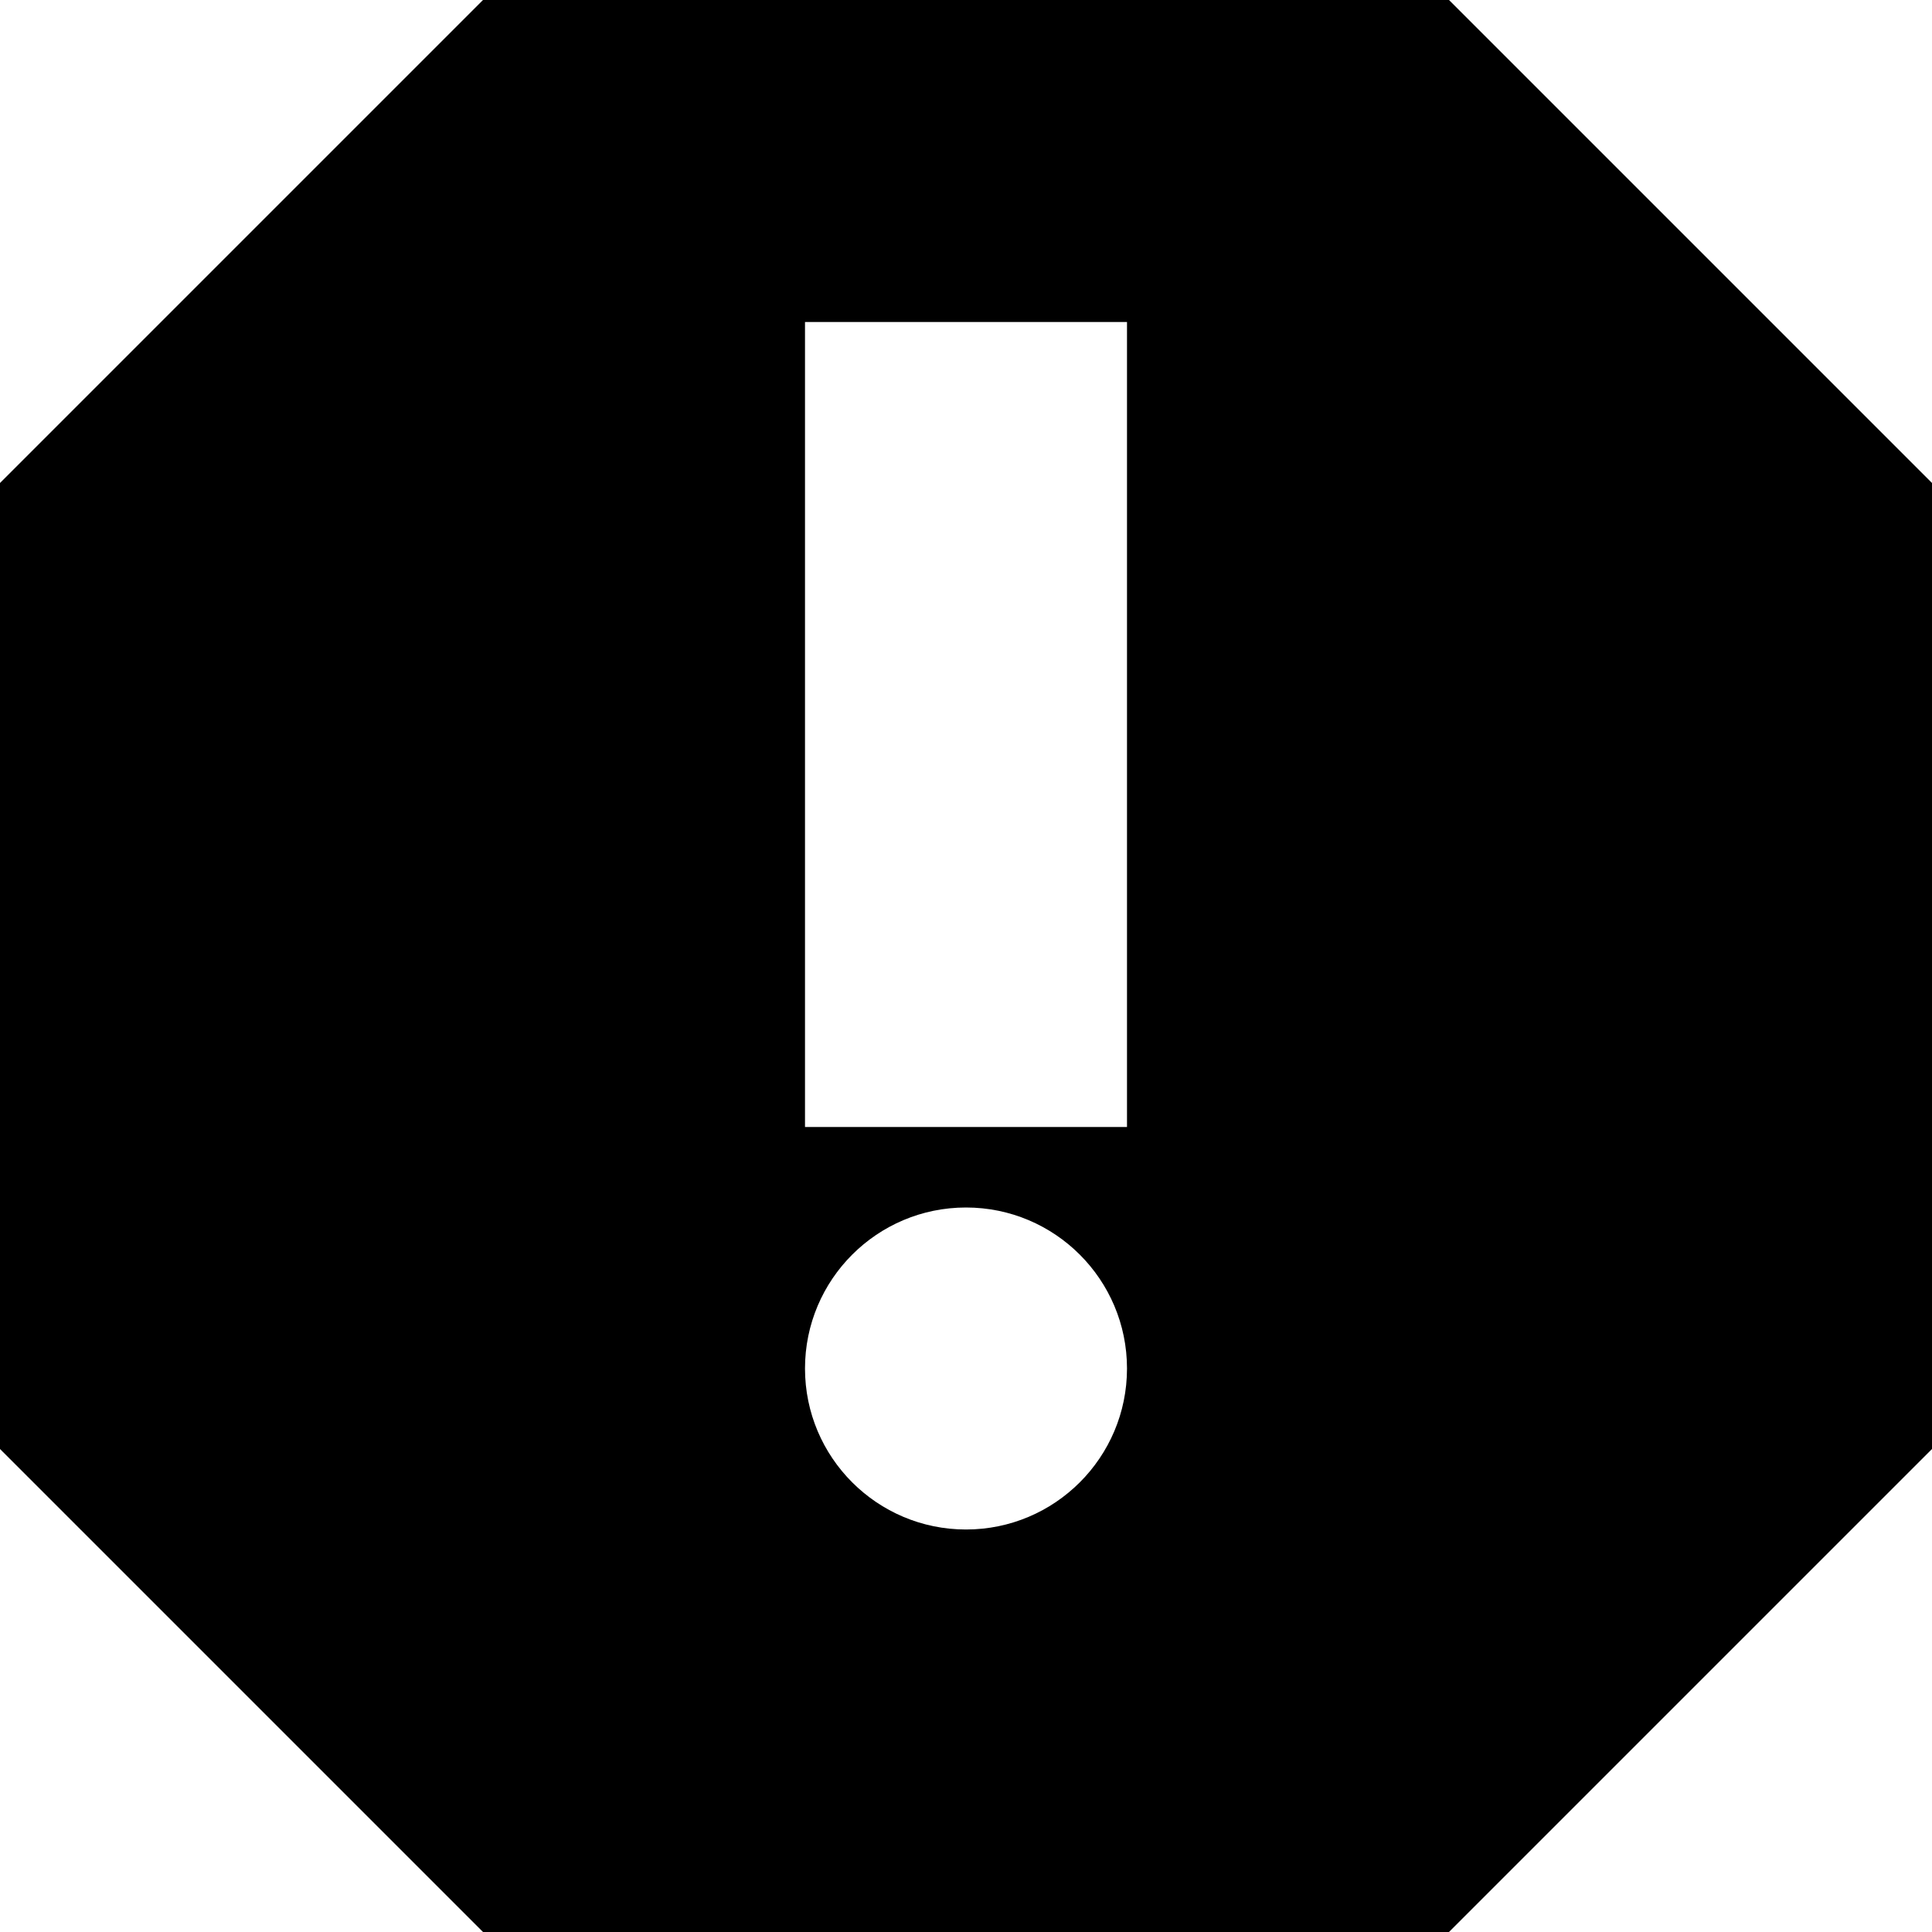
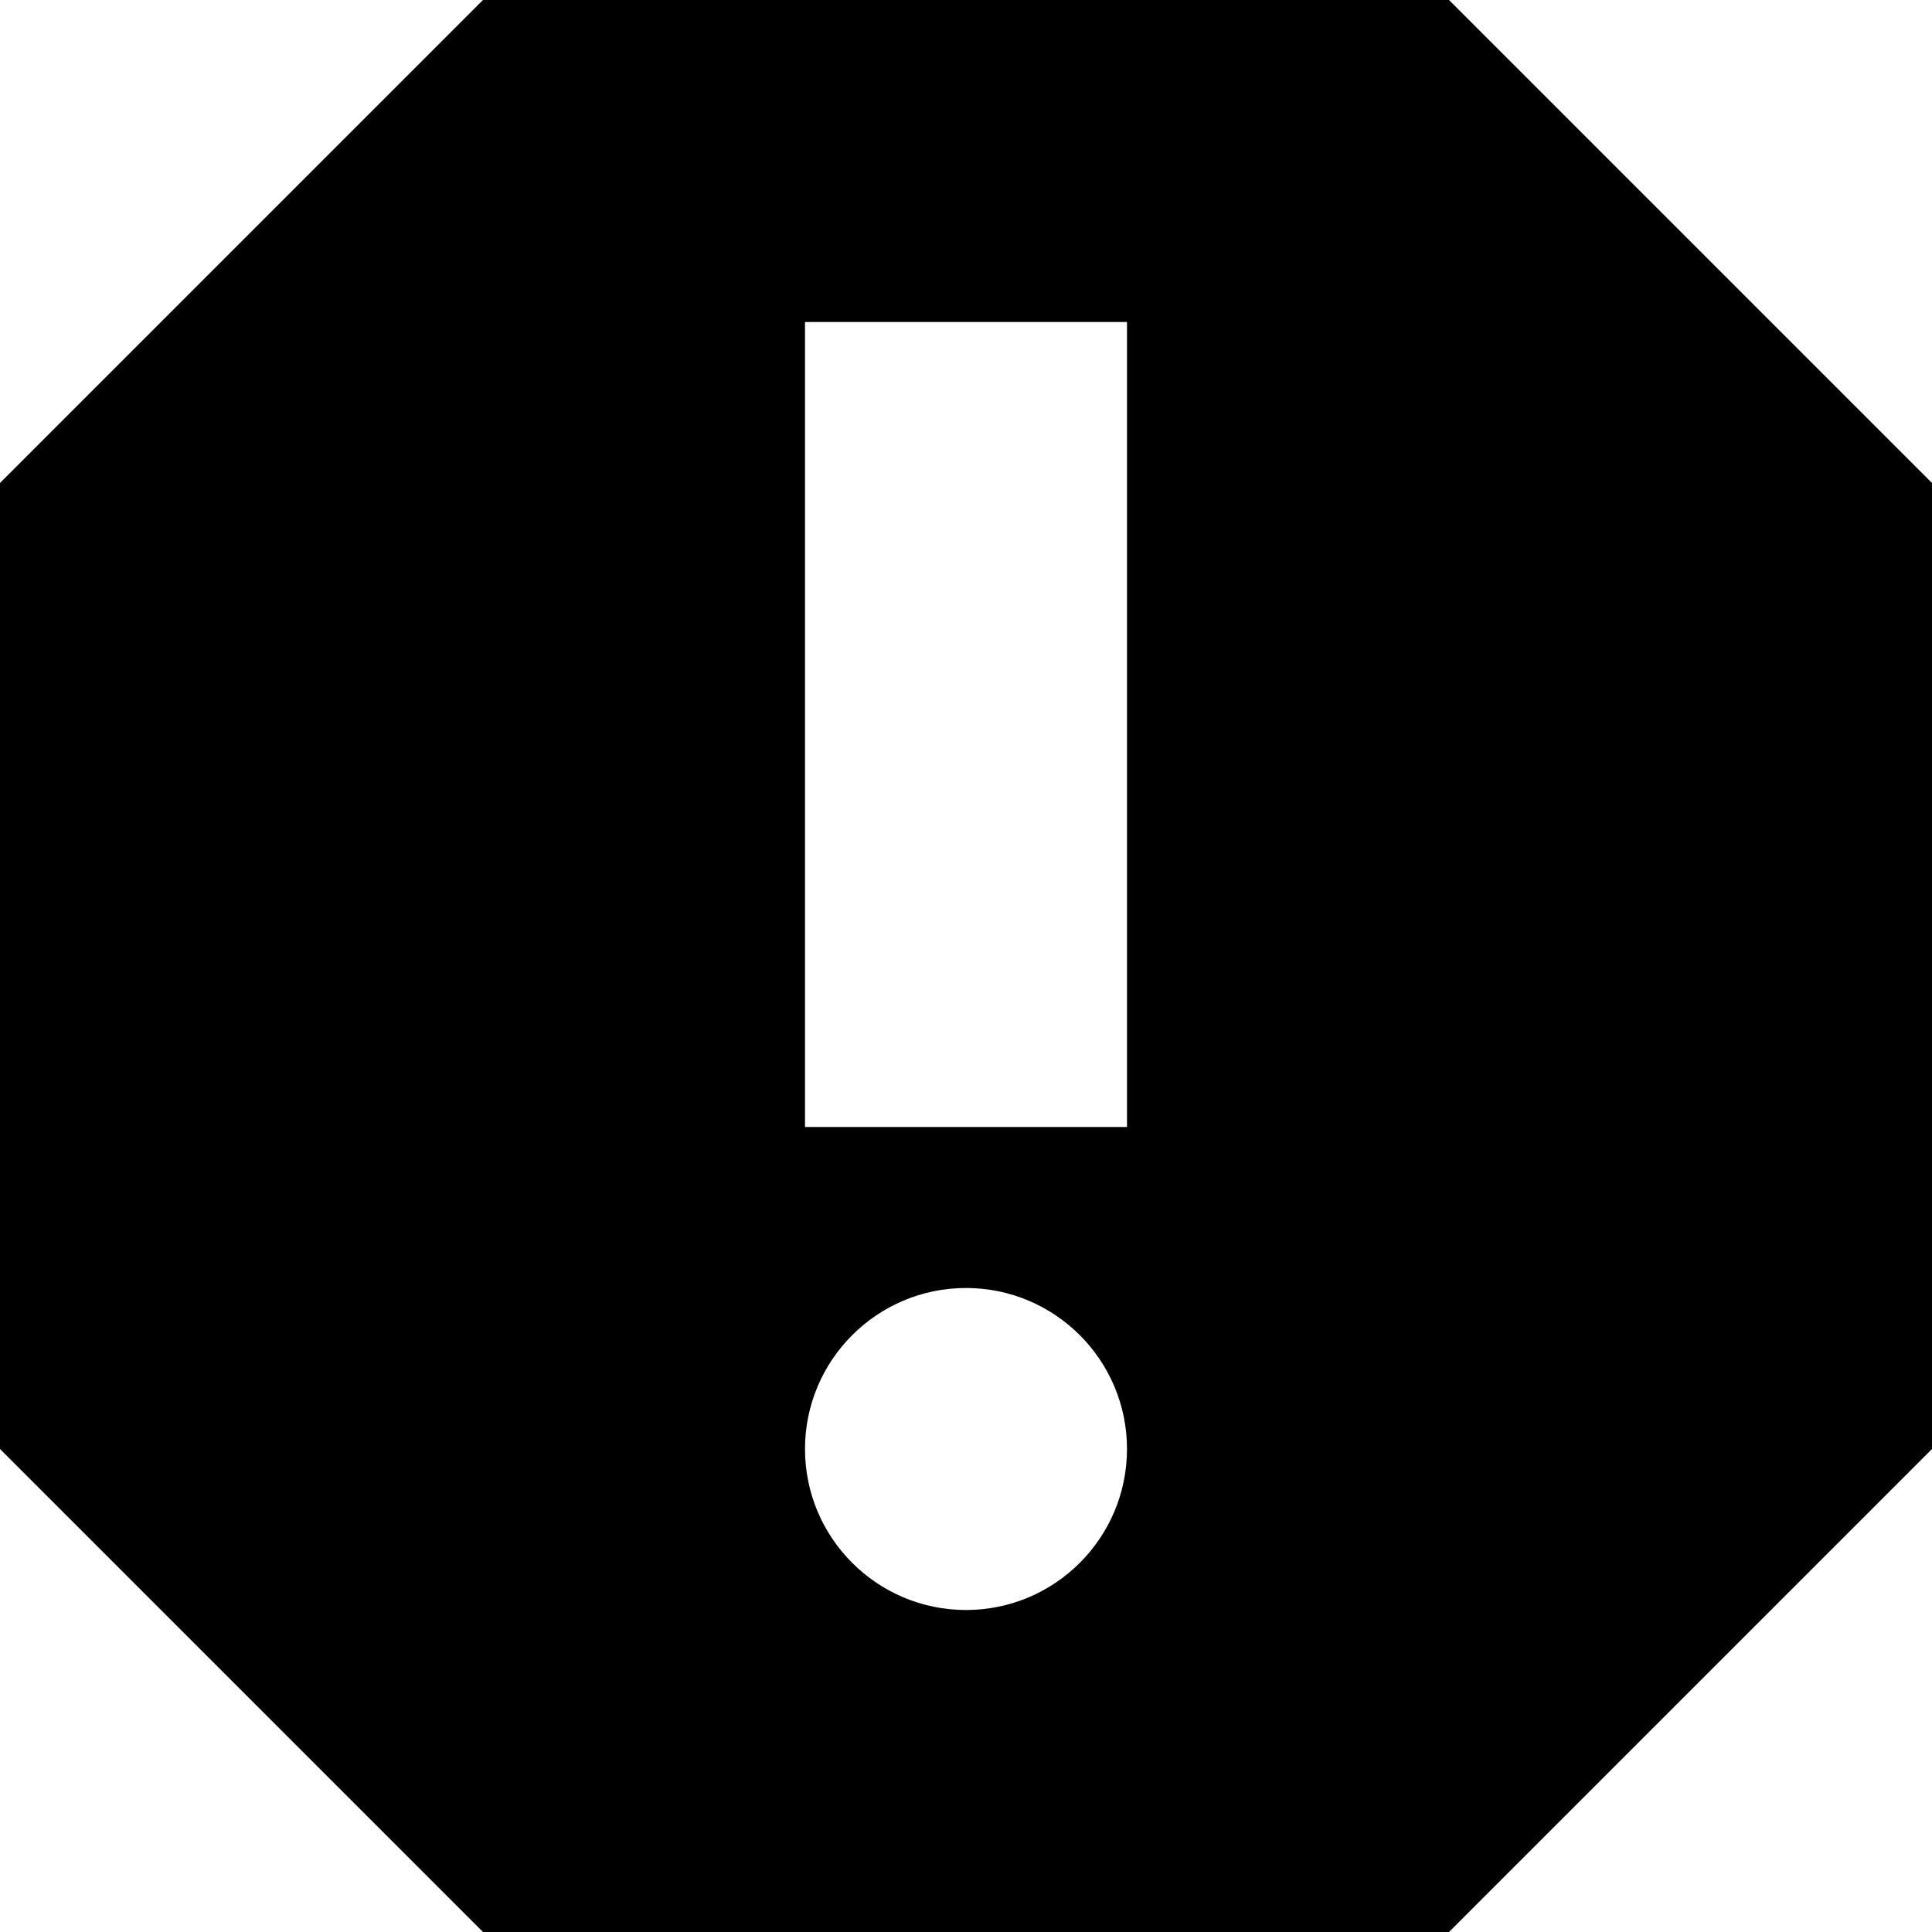
<svg xmlns="http://www.w3.org/2000/svg" width="12" height="12" viewBox="0 0 12 12">
-   <path fill-rule="evenodd" clip-rule="evenodd" d="M3 0H9L12 3V9L9 12H3L0 9V3L3 0ZM5 2H7V7H5V2ZM7 8.5C7 9.052 6.552 9.5 6 9.5C5.448 9.5 5 9.052 5 8.5C5 7.948 5.448 7.5 6 7.5C6.552 7.5 7 7.948 7 8.5Z" />
+   <path fill-rule="evenodd" clip-rule="evenodd" d="M9 0H3L0 3V9L3 12H9L12 9V3L9 0ZM7 2H5V7H7V2ZM6 10C6.552 10 7 9.552 7 9C7 8.448 6.552 8 6 8C5.448 8 5 8.448 5 9C5 9.552 5.448 10 6 10Z" />
</svg>
